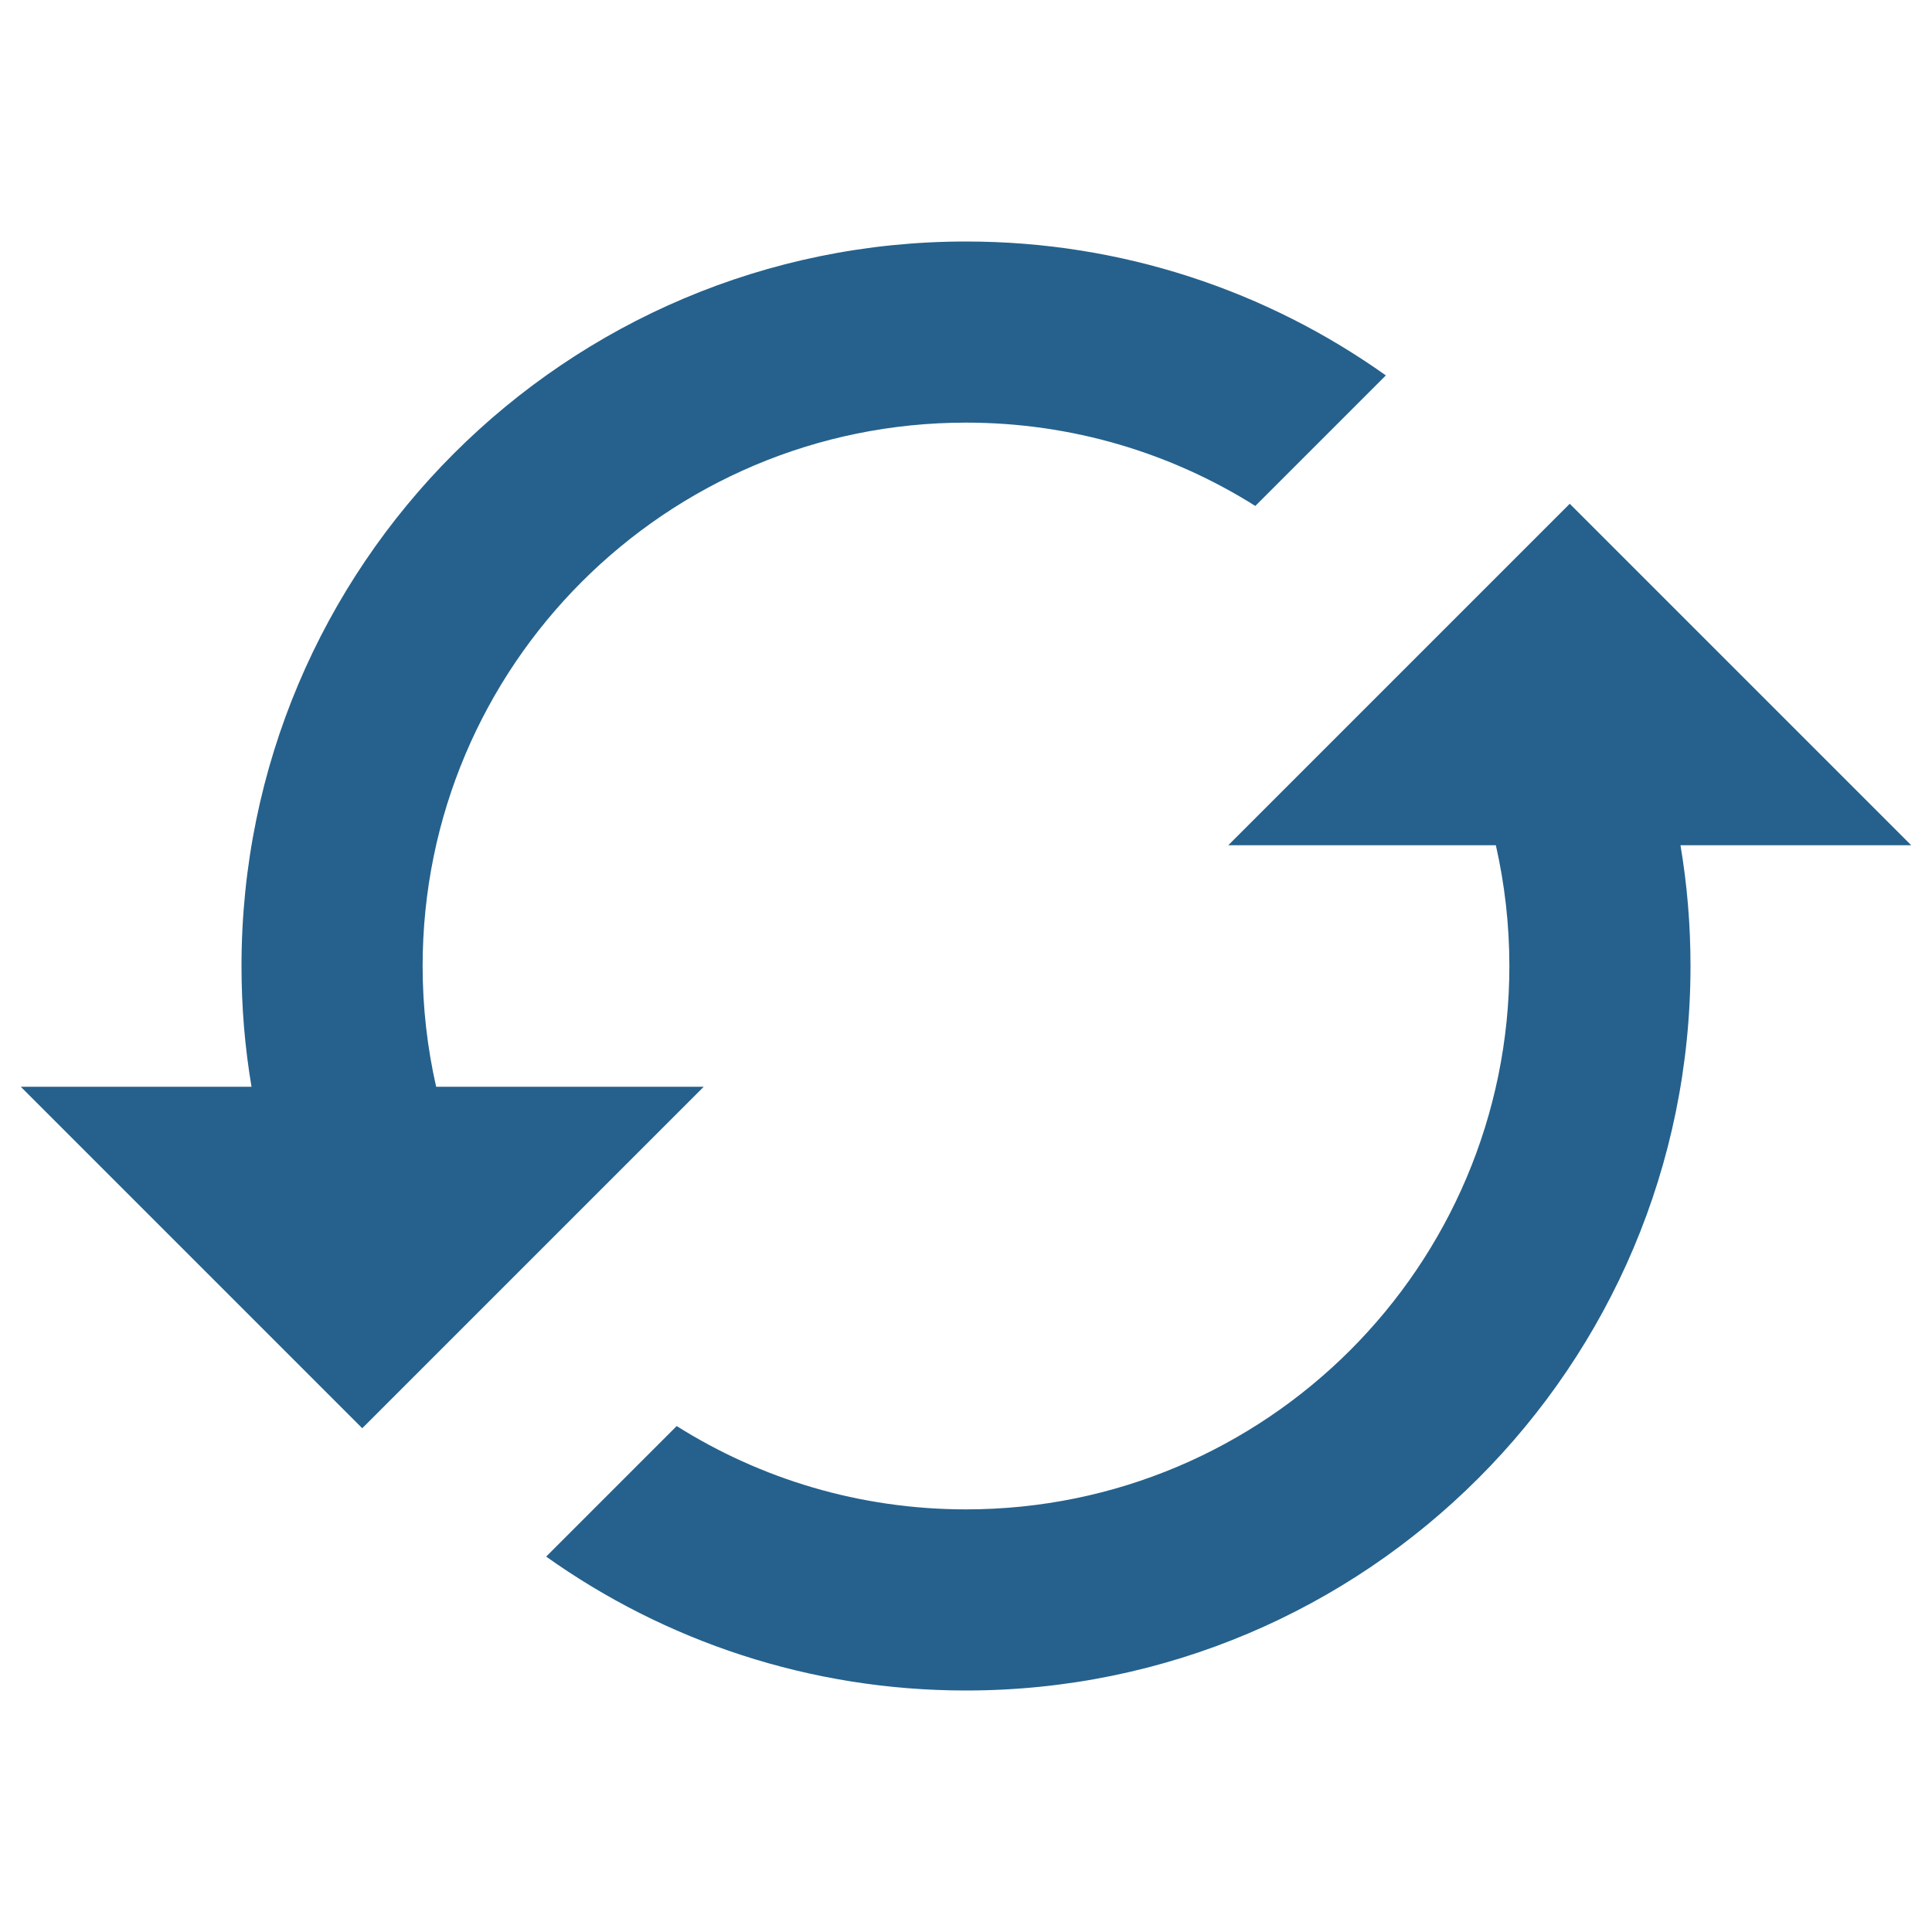
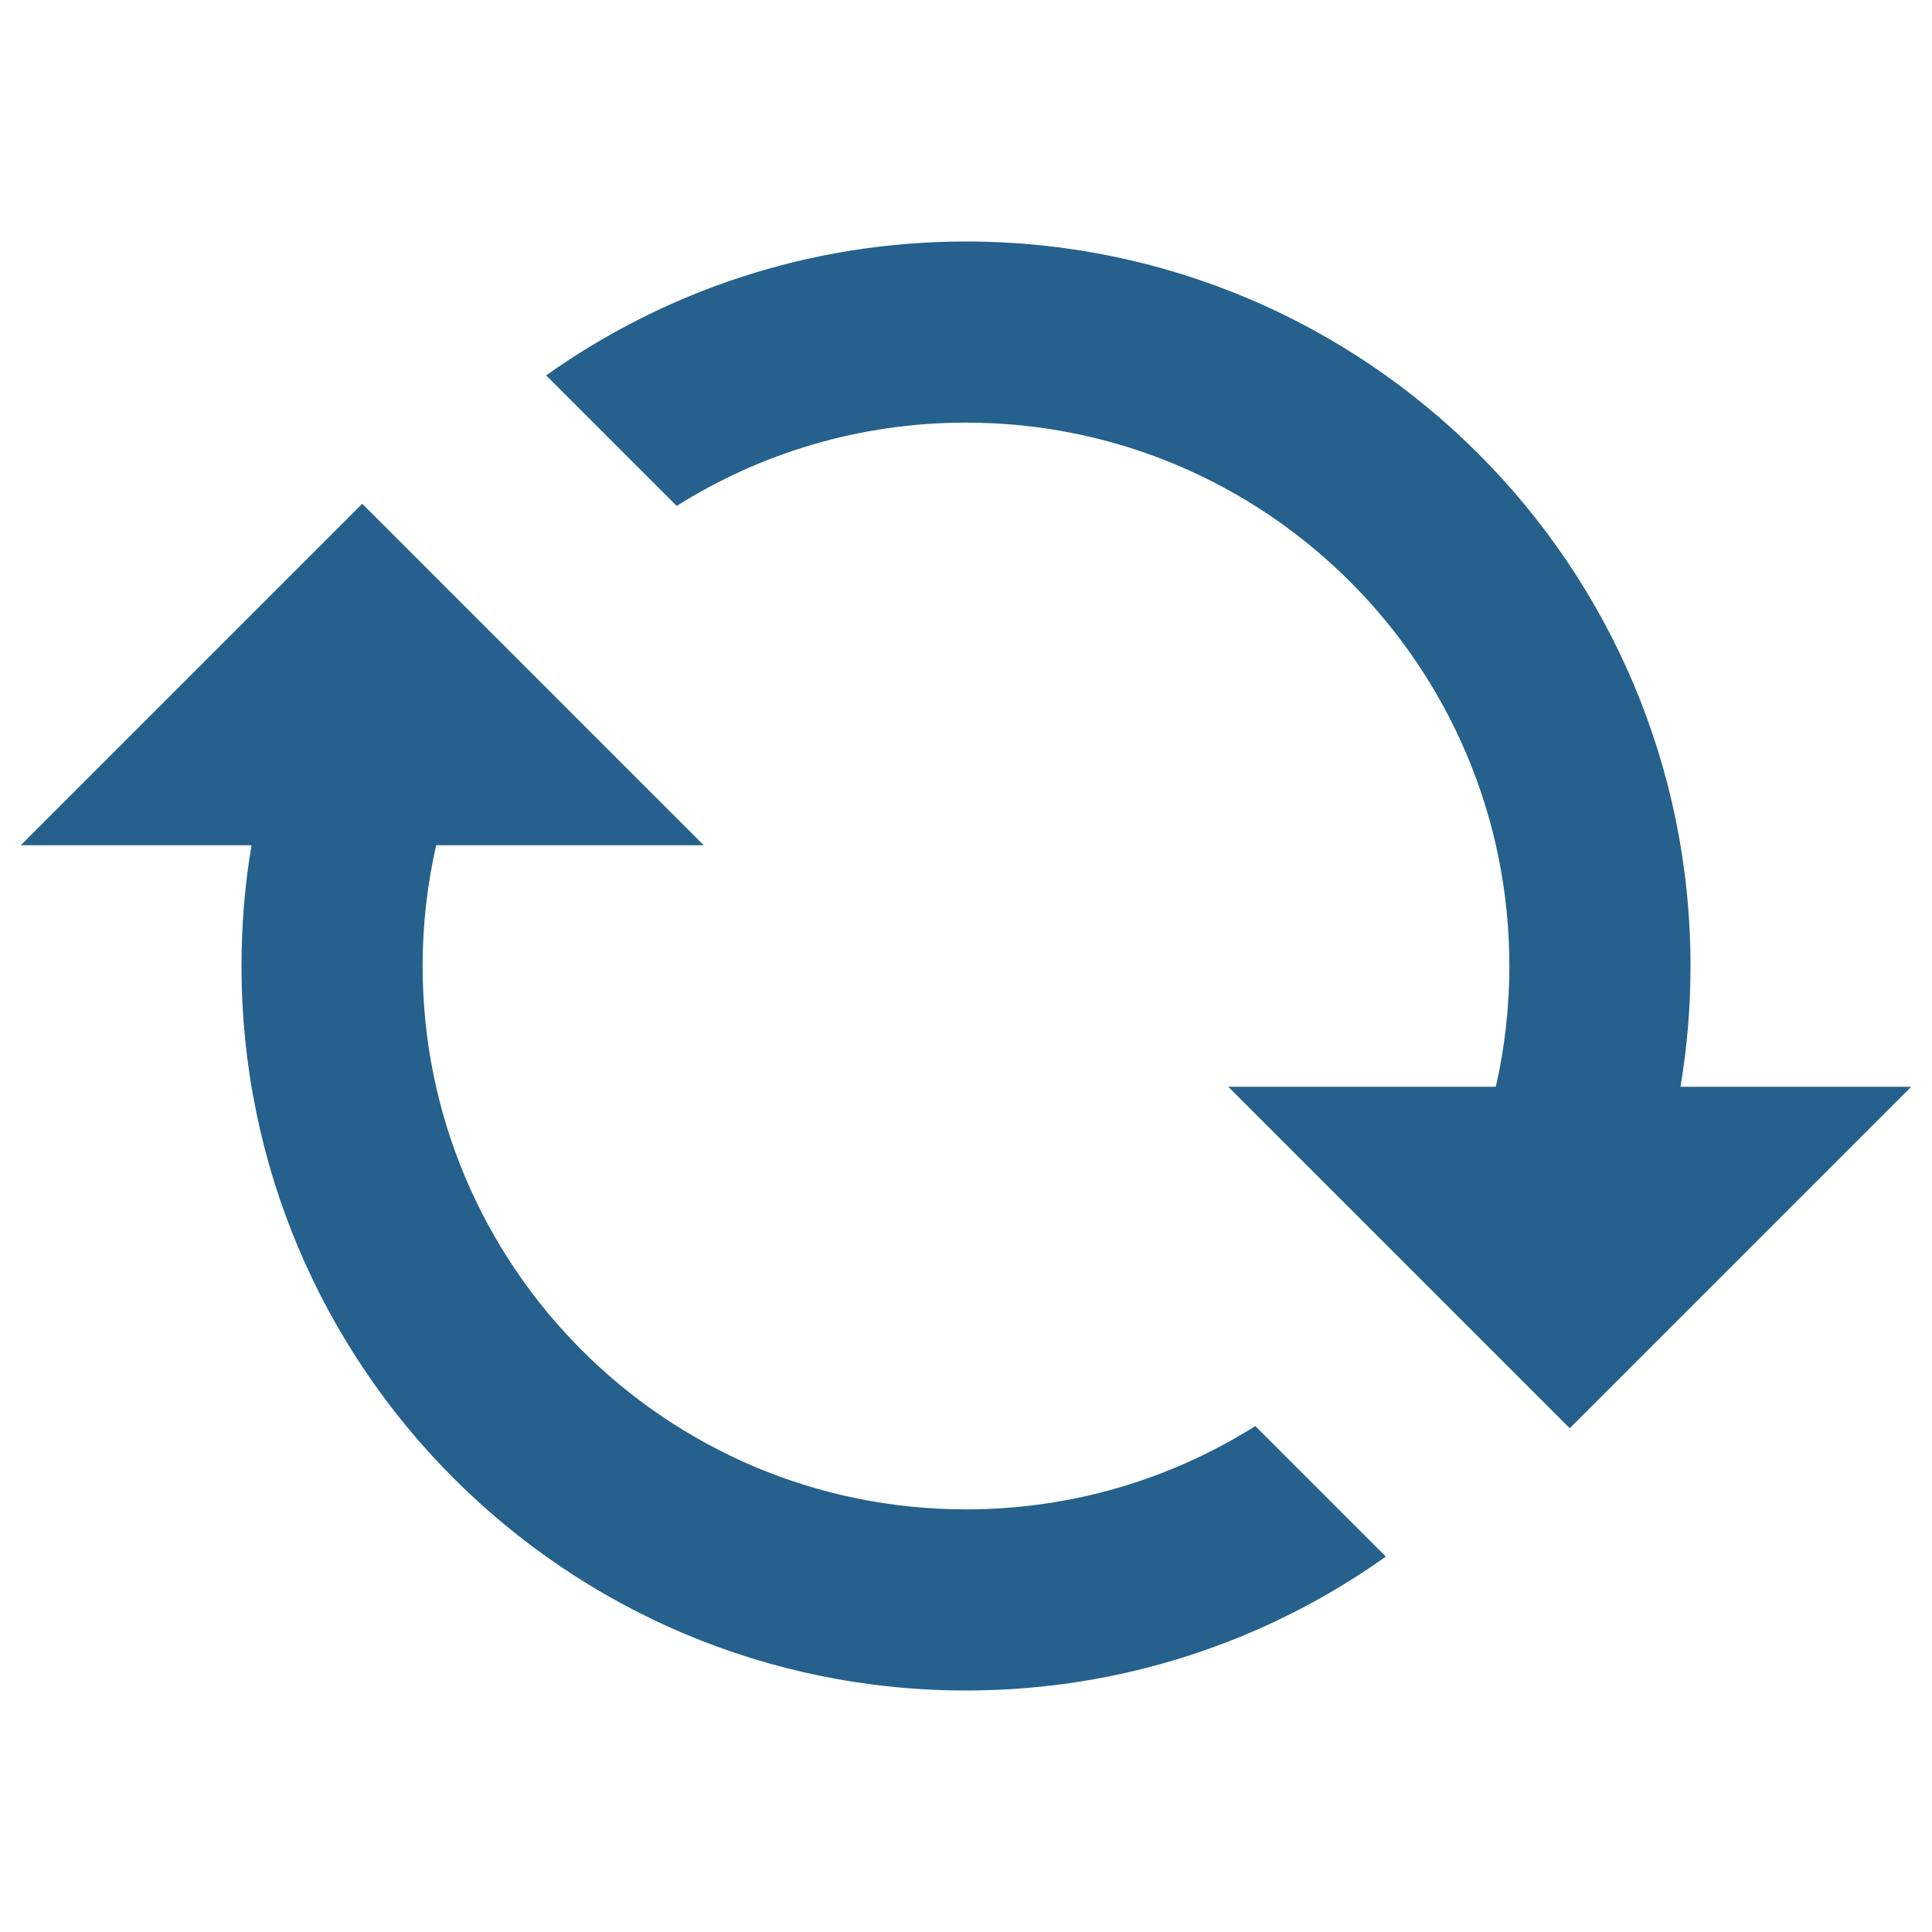
<svg xmlns="http://www.w3.org/2000/svg" width="16" height="16" viewBox="0 0 16 16">
-   <path fill="#25618C" d="M12.388,7 L10.172,7 L13,4.172 L15.828,7 L13.917,7 C13.972,7.325 14,7.659 14,8 C14,11.314 11.314,14 8,14 C6.704,14 5.504,13.589 4.523,12.891 L5.604,11.81 C6.298,12.247 7.119,12.5 8,12.5 C10.485,12.5 12.5,10.485 12.5,8 C12.5,7.656 12.461,7.322 12.388,7 Z M2.083,9 C2.028,8.675 2,8.341 2,8 C2,4.686 4.686,2 8,2 C9.296,2 10.496,2.411 11.477,3.109 L10.396,4.19 C9.702,3.753 8.881,3.5 8,3.5 C5.515,3.5 3.5,5.515 3.5,8 C3.5,8.344 3.539,8.678 3.612,9 L5.828,9 L3,11.828 L0.172,9 L2.083,9 Z" />
+   <path fill="#25618C" d="M12.388,7 L10.172,7 L13,4.172 L15.828,7 L13.917,7 C13.972,7.325 14,7.659 14,8 C14,11.314 11.314,14 8,14 C6.704,14 5.504,13.589 4.523,12.891 L5.604,11.81 C6.298,12.247 7.119,12.5 8,12.5 C10.485,12.5 12.5,10.485 12.5,8 C12.5,7.656 12.461,7.322 12.388,7 Z M2.083,9 C2.028,8.675 2,8.341 2,8 C2,4.686 4.686,2 8,2 C9.296,2 10.496,2.411 11.477,3.109 L10.396,4.19 C9.702,3.753 8.881,3.5 8,3.5 C5.515,3.5 3.5,5.515 3.5,8 C3.5,8.344 3.539,8.678 3.612,9 L5.828,9 L3,11.828 L0.172,9 L2.083,9 Z" transform="matrix(-1 0 0 1 16 0)" />
</svg>
